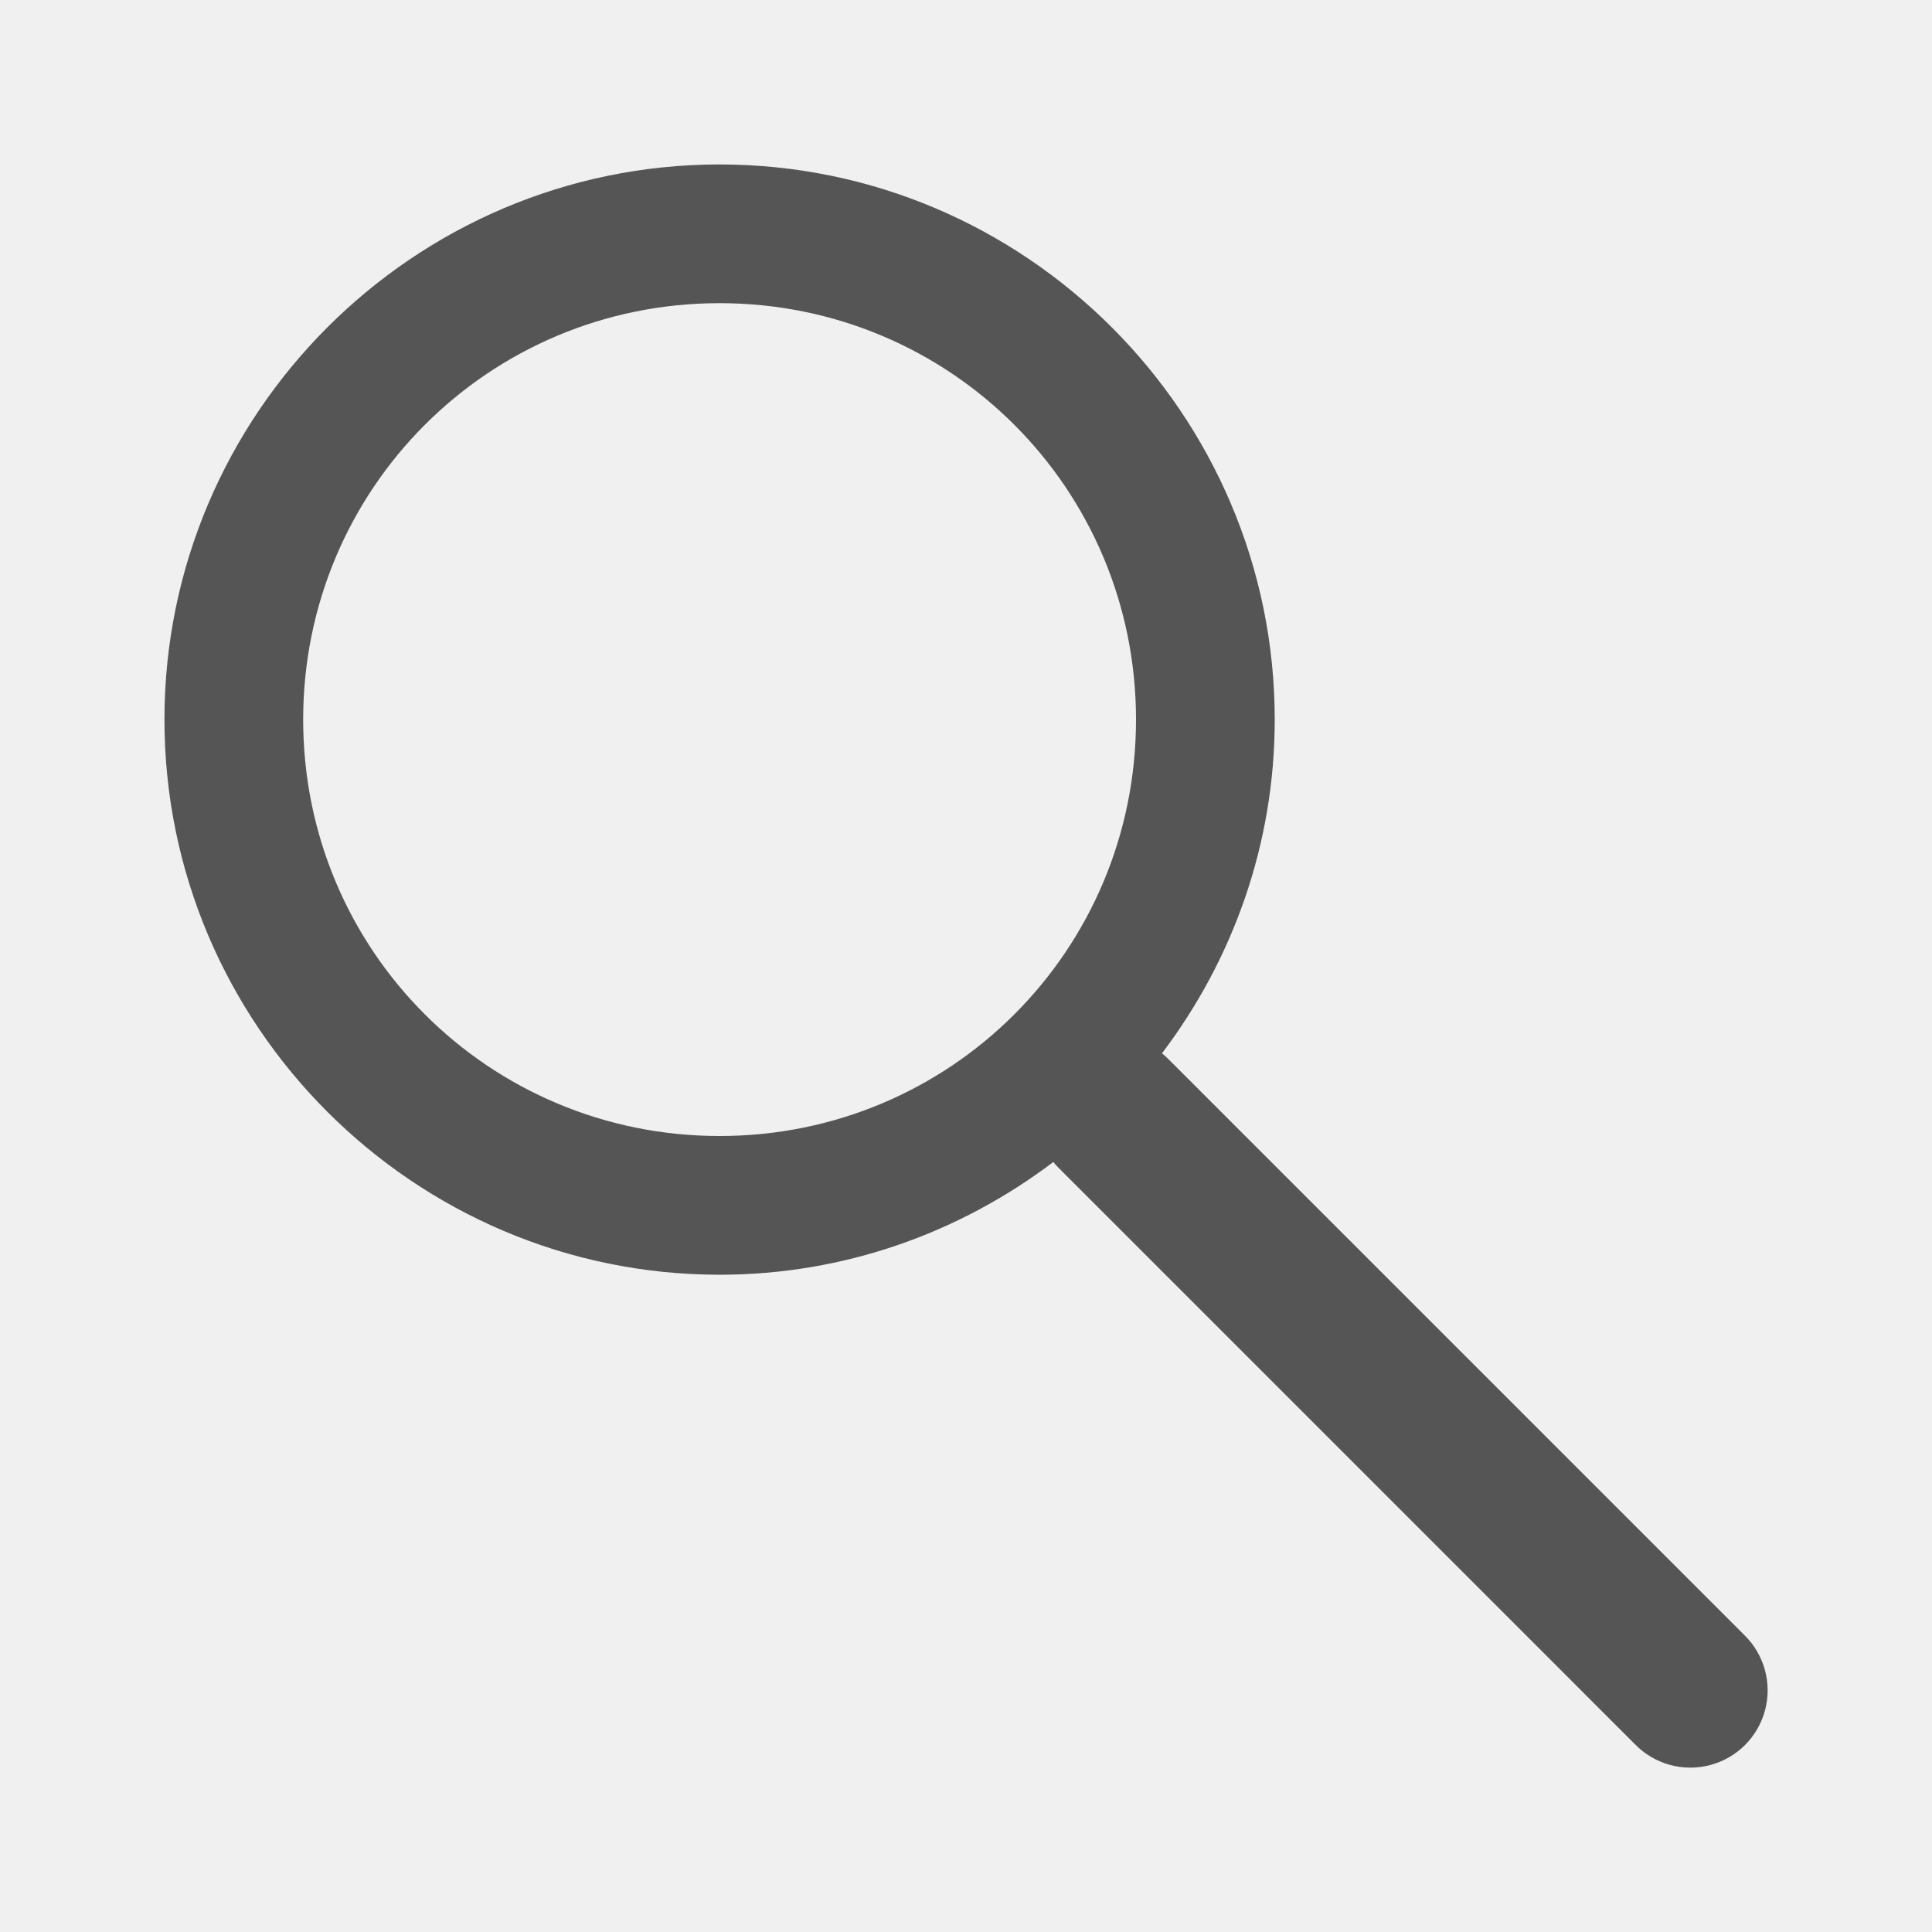
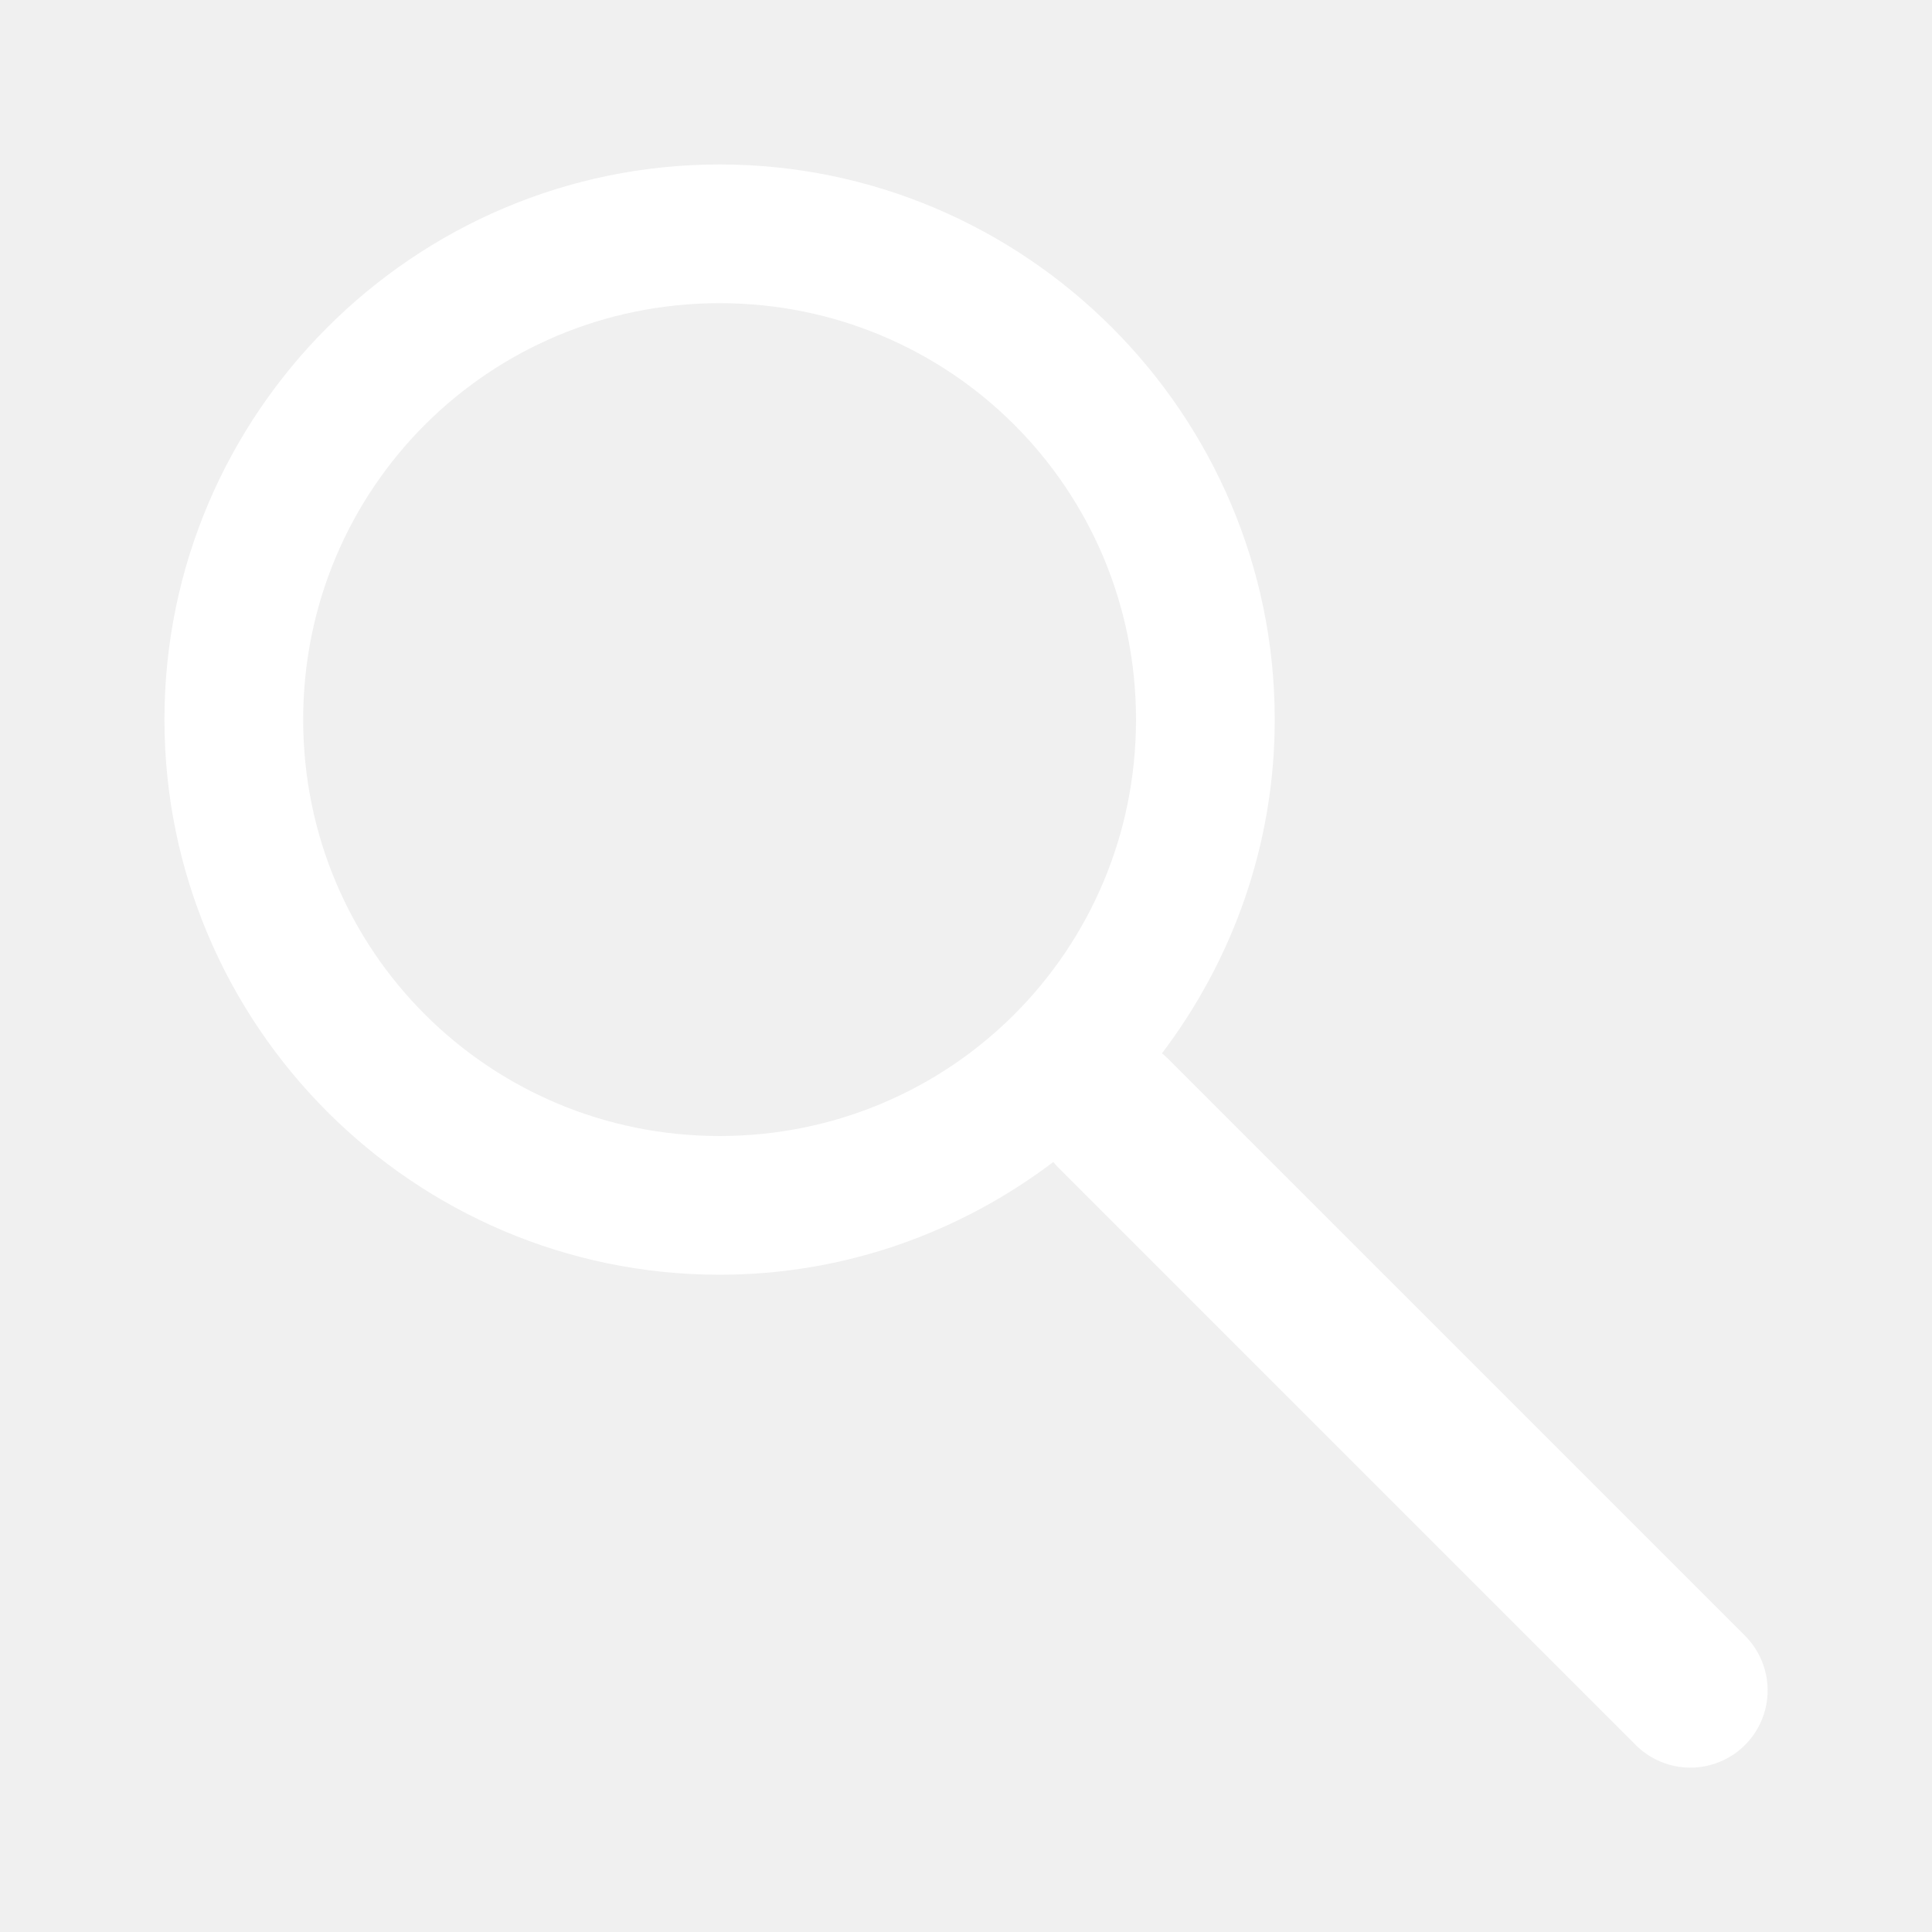
<svg xmlns="http://www.w3.org/2000/svg" width="50" height="50" version="1.1" viewBox="0 0 50 50">
  <rect width="50" height="50" fill-opacity="0" />
-   <path d="m18.623 4.256c-7.913 0-14.367 6.454-14.367 14.367 0 7.913 6.454 14.367 14.367 14.367 3.241 0 6.228-1.095 8.637-2.918a2 2 0 0 0 0.15 0.166l14.898 14.898a2 2 0 1 0 2.828 -2.828l-14.898-14.898a2 2 0 0 0 -0.166 -0.15c1.823-2.408 2.918-5.395 2.918-8.637 0-7.913-6.454-14.367-14.367-14.367zm0 3.59c5.973 0 10.777 4.804 10.777 10.777 0 5.973-4.804 10.777-10.777 10.777s-10.777-4.804-10.777-10.777c2e-7 -5.973 4.804-10.777 10.777-10.777z" color="#000000" color-rendering="auto" fill="#555" image-rendering="auto" shape-rendering="auto" solid-color="#000000" style="block-progression:tb;isolation:auto;mix-blend-mode:normal;text-decoration-color:#000000;text-decoration-line:none;text-decoration-style:solid;text-indent:0;text-transform:none;white-space:normal" />
+   <path d="m18.623 4.256c-7.913 0-14.367 6.454-14.367 14.367 0 7.913 6.454 14.367 14.367 14.367 3.241 0 6.228-1.095 8.637-2.918a2 2 0 0 0 0.15 0.166l14.898 14.898a2 2 0 1 0 2.828 -2.828l-14.898-14.898a2 2 0 0 0 -0.166 -0.15c1.823-2.408 2.918-5.395 2.918-8.637 0-7.913-6.454-14.367-14.367-14.367zm0 3.59c5.973 0 10.777 4.804 10.777 10.777 0 5.973-4.804 10.777-10.777 10.777s-10.777-4.804-10.777-10.777c2e-7 -5.973 4.804-10.777 10.777-10.777z" color="#000000" color-rendering="auto" fill="#fff" image-rendering="auto" shape-rendering="auto" solid-color="#000000" style="block-progression:tb;isolation:auto;mix-blend-mode:normal;text-decoration-color:#000000;text-decoration-line:none;text-decoration-style:solid;text-indent:0;text-transform:none;white-space:normal" />
</svg>
